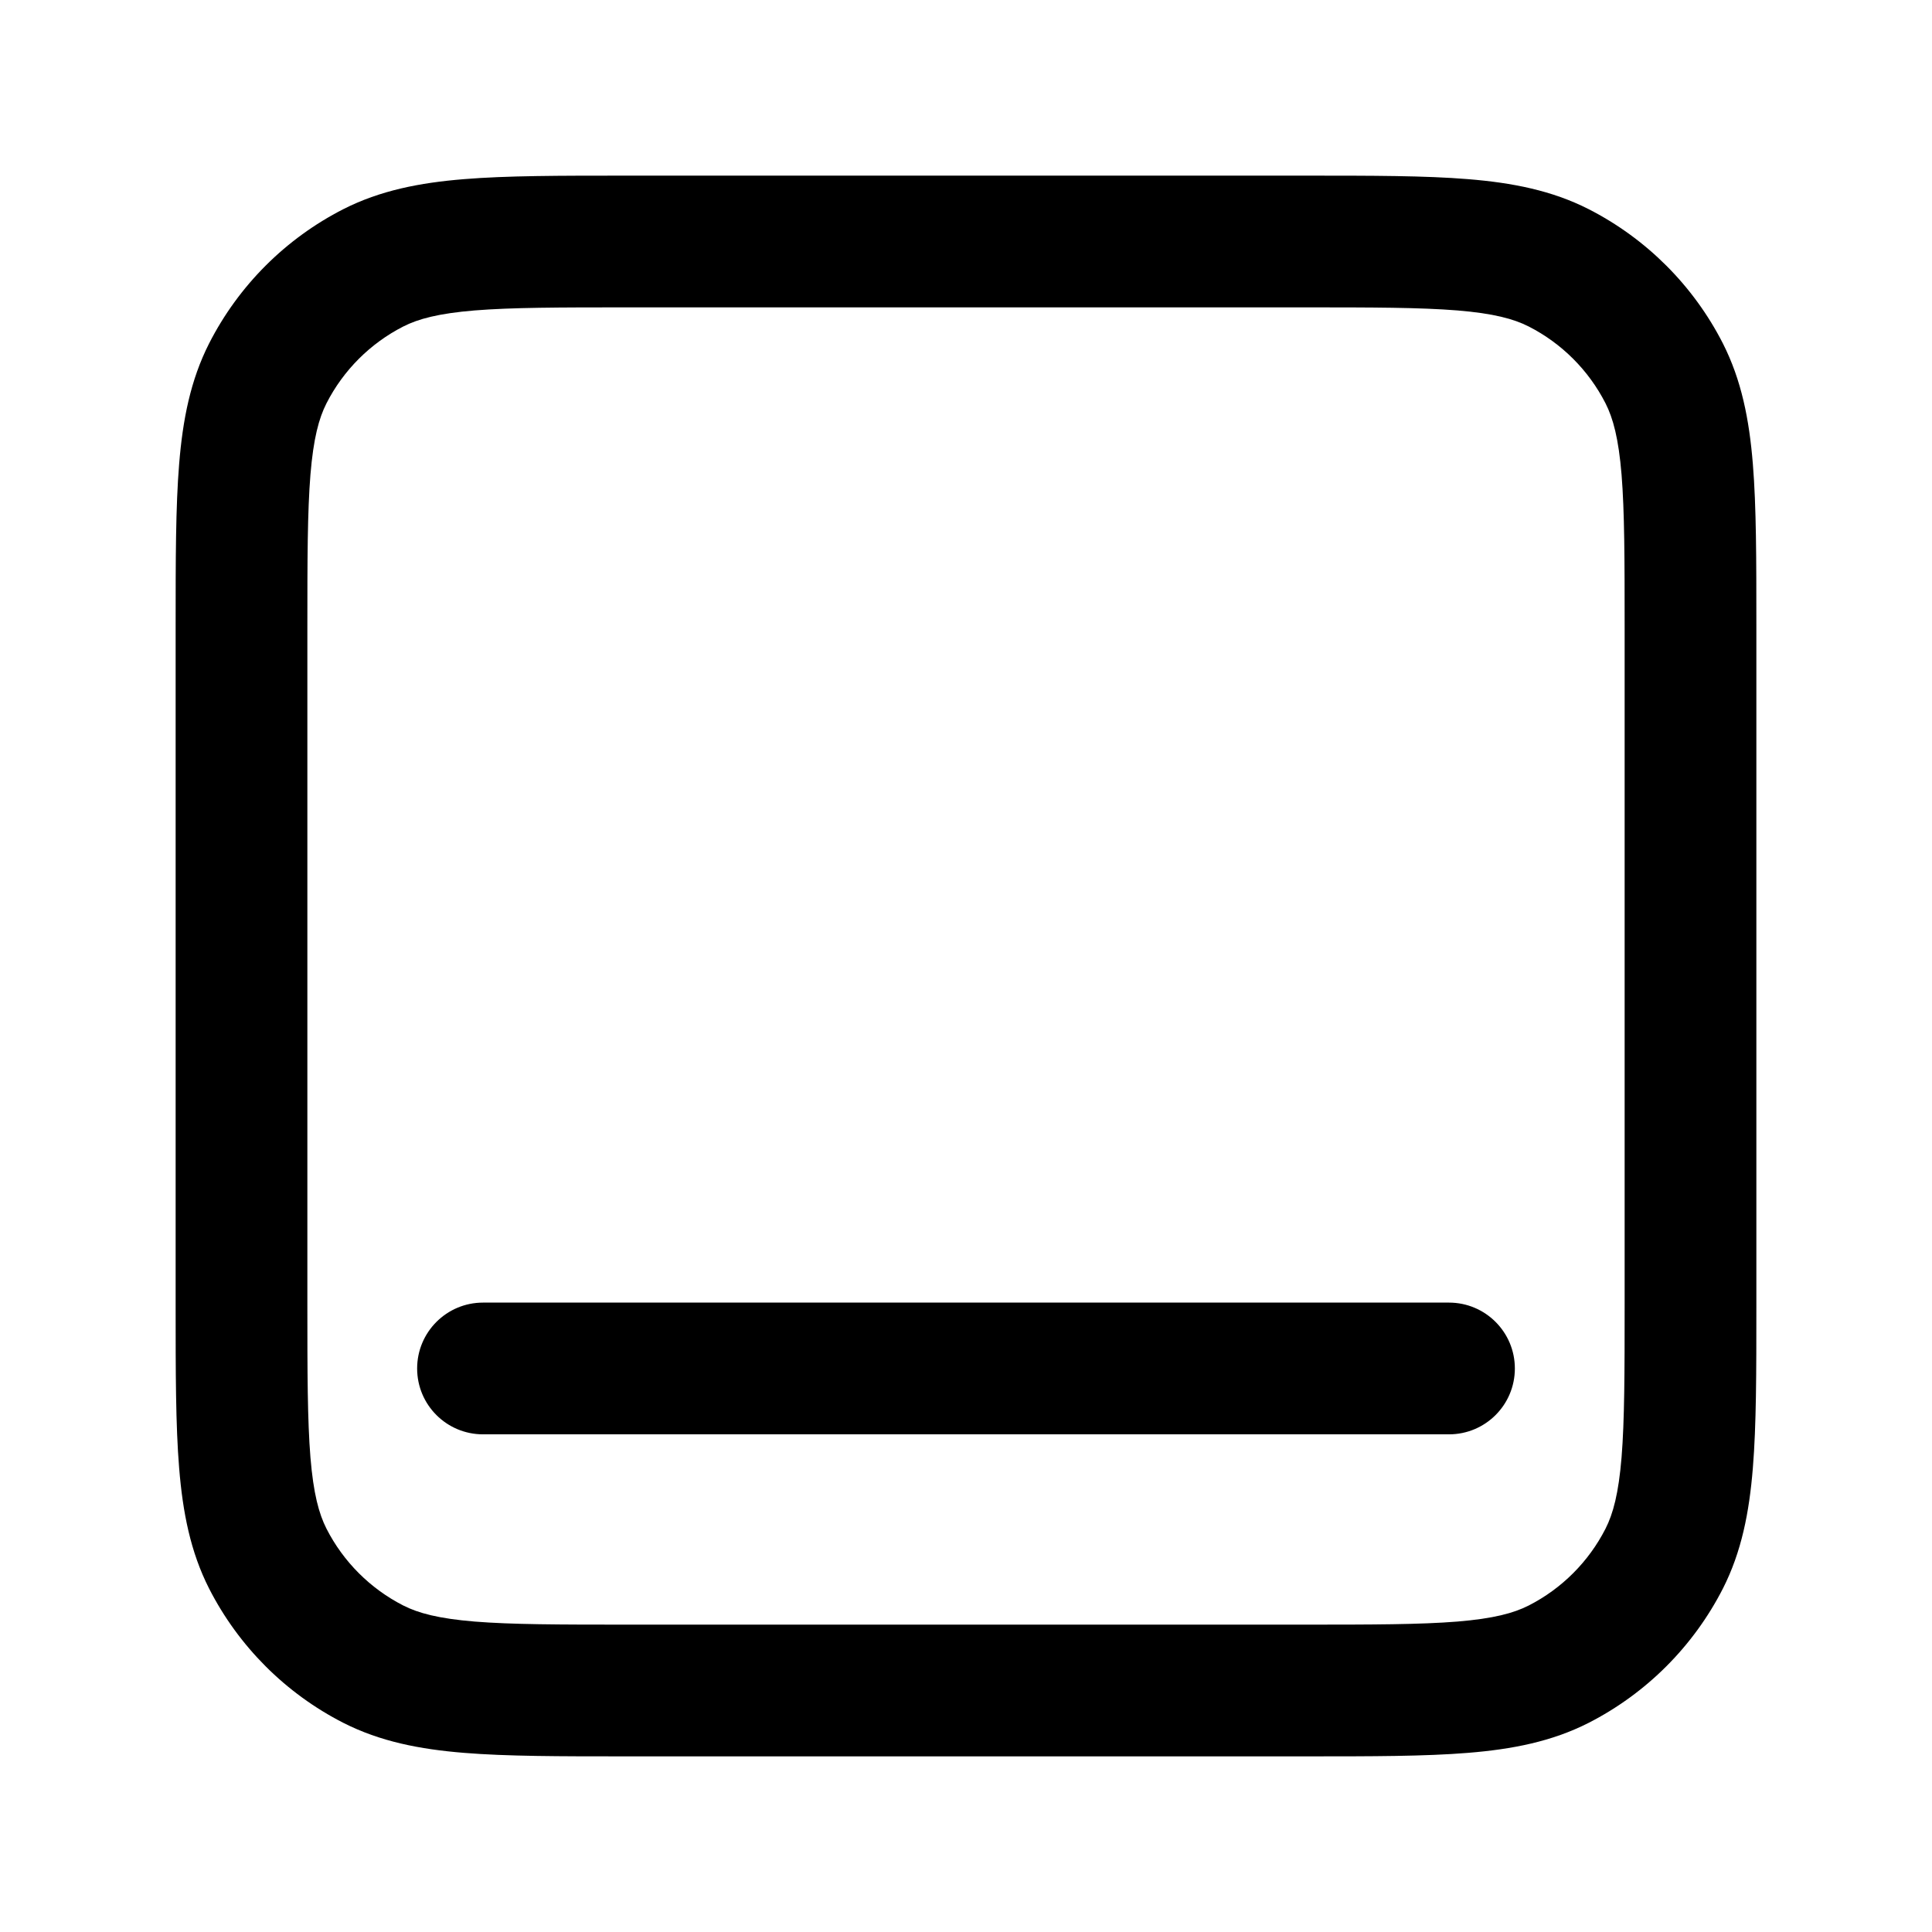
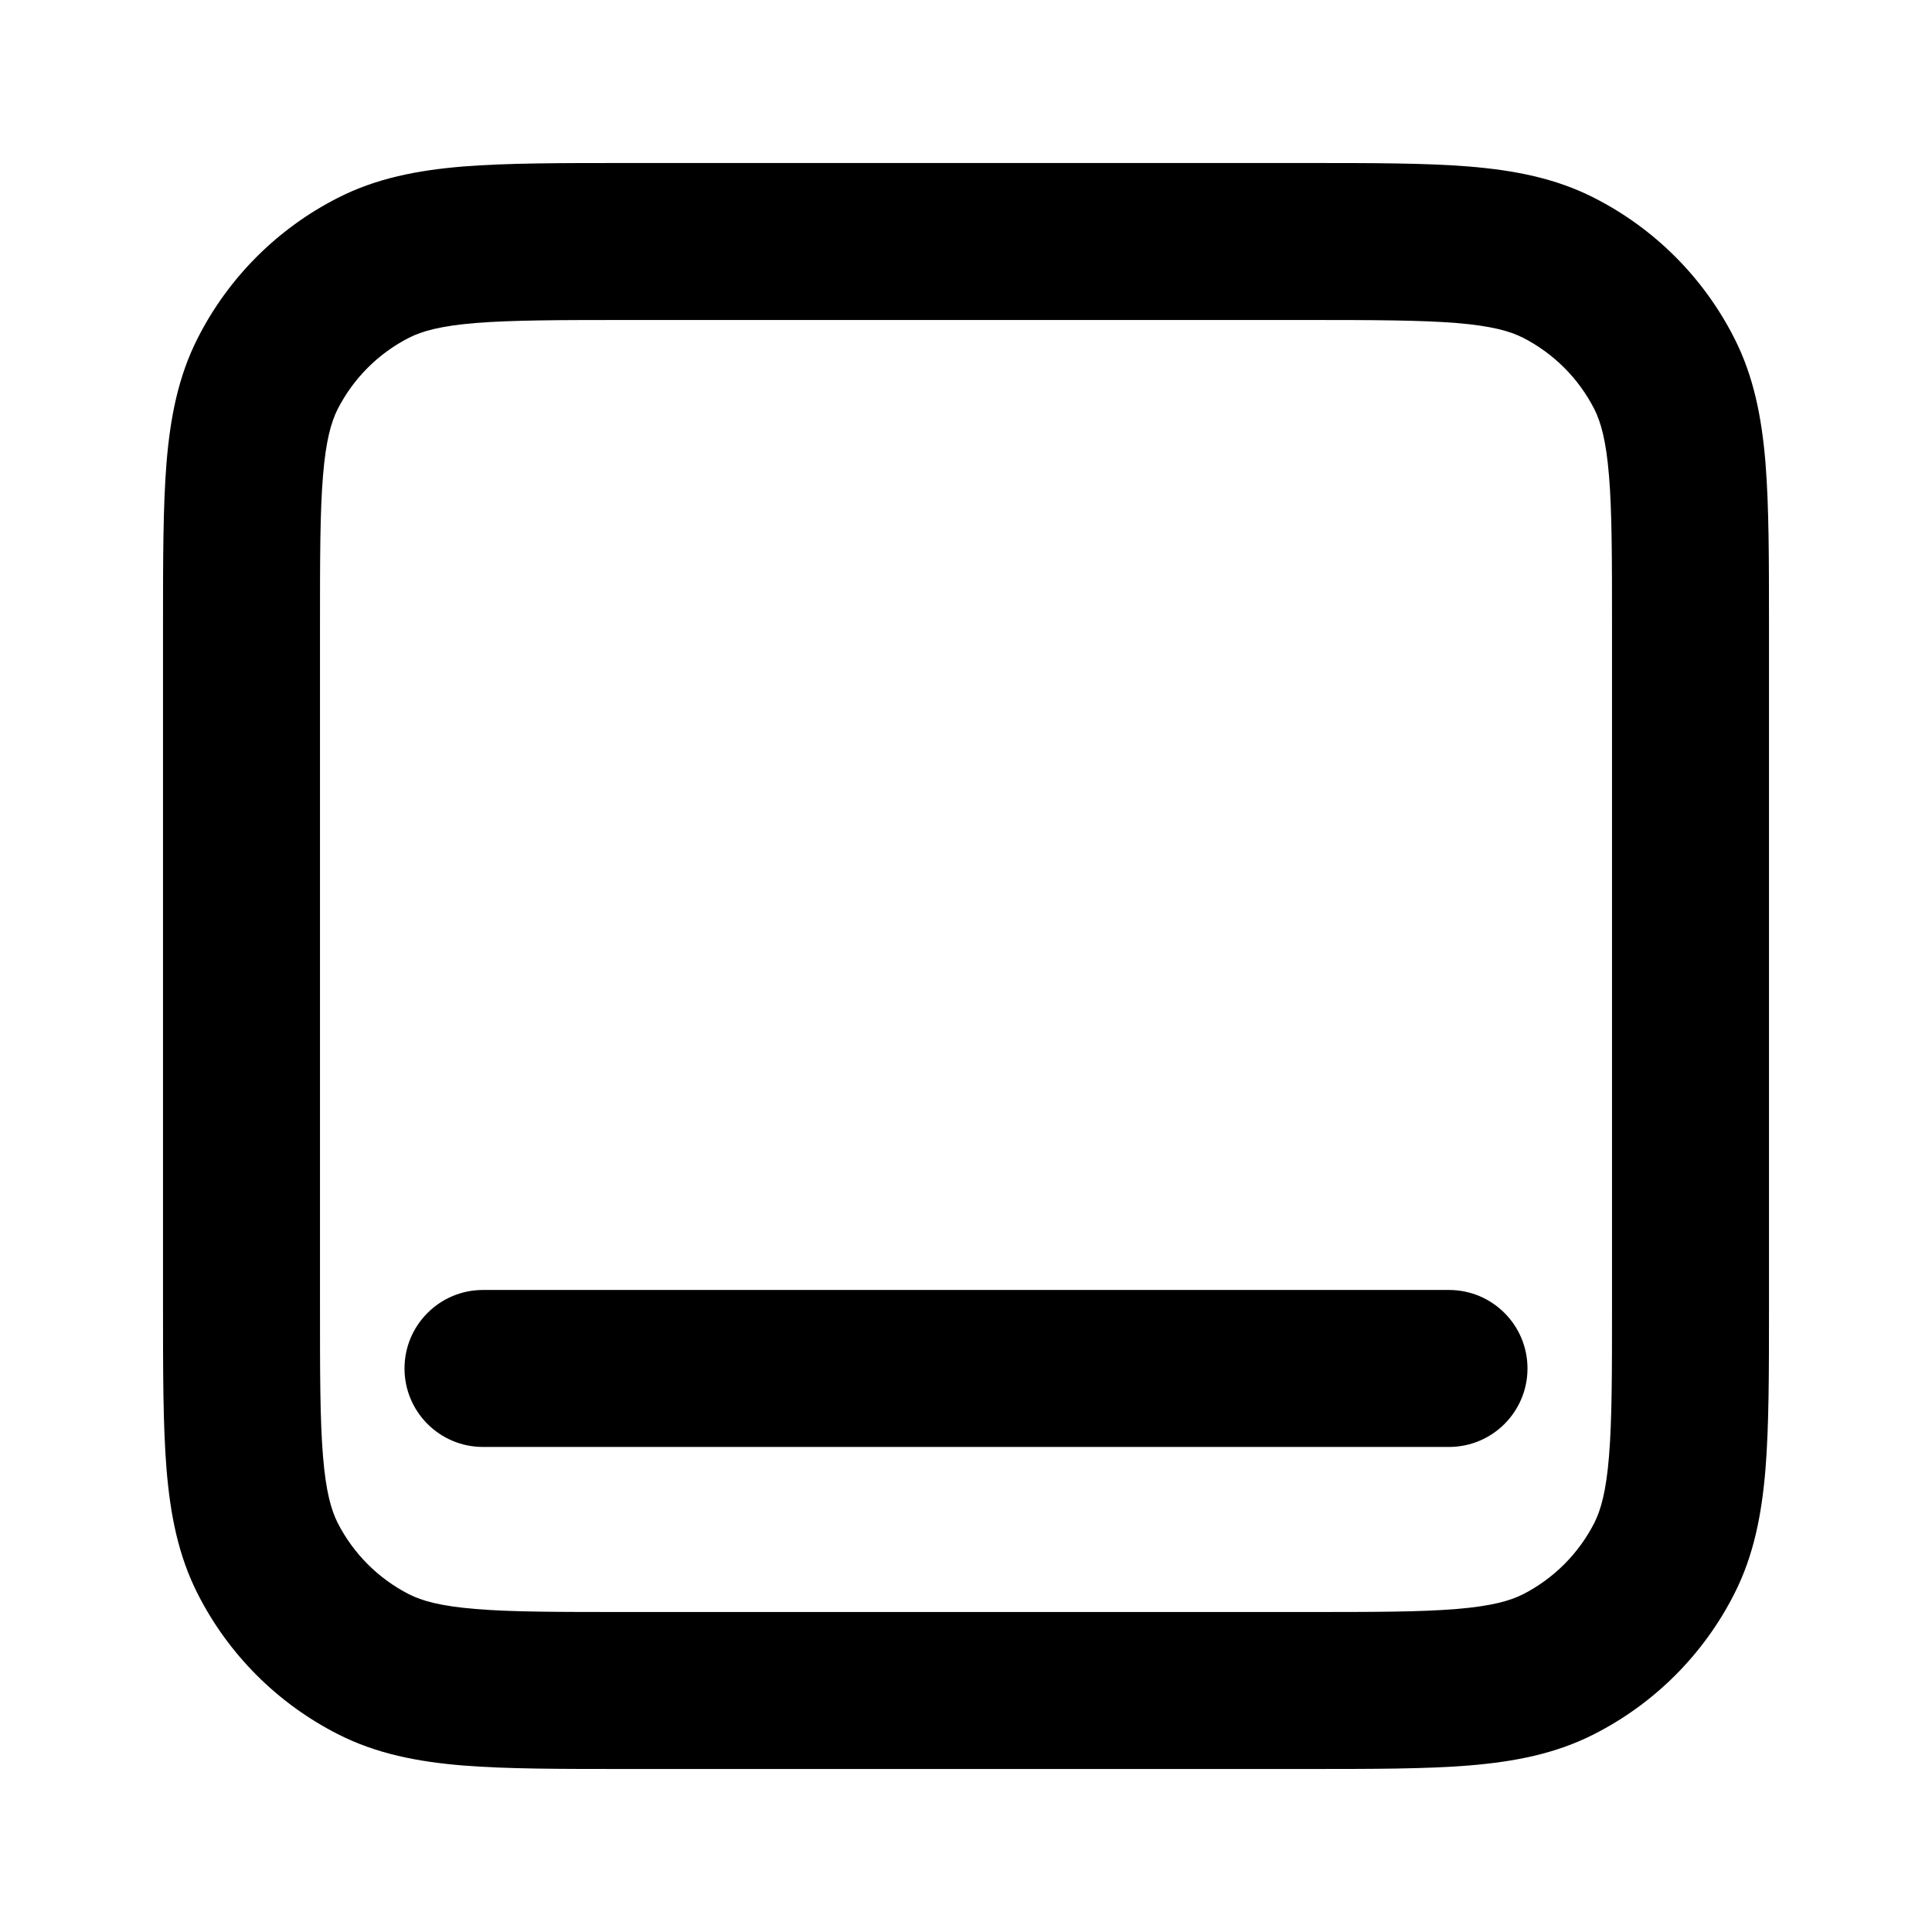
- <svg xmlns="http://www.w3.org/2000/svg" width="22" height="22" viewBox="0 0 22 22">
-   <path fill-rule="evenodd" clip-rule="evenodd" d="M7.118 2H14.882C15.625 2 16.228 2 16.717 2.04C17.222 2.081 17.672 2.169 18.089 2.381C18.747 2.717 19.283 3.252 19.619 3.911C19.831 4.329 19.919 4.778 19.96 5.283C20 5.772 20 6.375 20 7.118V14.882C20 15.625 20 16.228 19.96 16.717C19.919 17.222 19.831 17.672 19.619 18.089C19.283 18.747 18.747 19.283 18.089 19.619C17.672 19.831 17.222 19.919 16.717 19.96C16.228 20 15.625 20 14.882 20H7.118C6.375 20 5.772 20 5.283 19.96C4.778 19.919 4.329 19.831 3.911 19.619C3.252 19.283 2.717 18.747 2.381 18.089C2.169 17.672 2.081 17.222 2.04 16.717C2 16.228 2 15.625 2 14.882V7.118C2 6.375 2 5.772 2.04 5.283C2.081 4.778 2.169 4.329 2.381 3.911C2.717 3.252 3.252 2.717 3.911 2.381C4.329 2.169 4.778 2.081 5.283 2.04C5.772 2 6.375 2 7.118 2ZM5.405 3.535C4.993 3.569 4.763 3.631 4.592 3.718C4.216 3.91 3.91 4.216 3.718 4.592C3.631 4.763 3.569 4.993 3.535 5.405C3.501 5.826 3.5 6.368 3.5 7.15V14.85C3.5 15.632 3.501 16.174 3.535 16.595C3.569 17.007 3.631 17.237 3.718 17.408C3.91 17.784 4.216 18.09 4.592 18.282C4.763 18.369 4.993 18.431 5.405 18.465C5.826 18.499 6.368 18.5 7.15 18.5H14.85C15.632 18.5 16.174 18.499 16.595 18.465C17.007 18.431 17.237 18.369 17.408 18.282C17.784 18.09 18.09 17.784 18.282 17.408C18.369 17.237 18.431 17.007 18.465 16.595C18.499 16.174 18.5 15.632 18.5 14.85V7.15C18.5 6.368 18.499 5.826 18.465 5.405C18.431 4.993 18.369 4.763 18.282 4.592C18.09 4.216 17.784 3.91 17.408 3.718C17.237 3.631 17.007 3.569 16.595 3.535C16.174 3.501 15.632 3.5 14.85 3.5H7.15C6.368 3.5 5.826 3.501 5.405 3.535Z" />
-   <path fill-rule="evenodd" clip-rule="evenodd" d="M4.75 15.583C4.75 15.169 5.086 14.833 5.5 14.833H16.5C16.914 14.833 17.25 15.169 17.25 15.583C17.25 15.998 16.914 16.333 16.5 16.333H5.5C5.086 16.333 4.75 15.998 4.75 15.583Z" />
+ <svg xmlns="http://www.w3.org/2000/svg" width="16" height="16" viewBox="0 0 16 16">
+   <path fill-rule="evenodd" clip-rule="evenodd" d="M5.173 1.35H10.827C11.364 1.35 11.806 1.35 12.166 1.379C12.54 1.41 12.882 1.475 13.203 1.639C13.702 1.893 14.107 2.298 14.361 2.797C14.525 3.118 14.59 3.46 14.621 3.833C14.65 4.194 14.65 4.636 14.65 5.173V10.827C14.65 11.364 14.65 11.806 14.621 12.166C14.59 12.54 14.525 12.882 14.361 13.203C14.107 13.702 13.702 14.107 13.203 14.361C12.882 14.525 12.54 14.59 12.166 14.621C11.806 14.65 11.364 14.65 10.827 14.65H5.173C4.636 14.65 4.194 14.65 3.833 14.621C3.46 14.59 3.118 14.525 2.797 14.361C2.298 14.107 1.893 13.702 1.639 13.203C1.475 12.882 1.41 12.54 1.379 12.166C1.35 11.806 1.35 11.364 1.35 10.827V5.173C1.35 4.636 1.35 4.194 1.379 3.833C1.41 3.46 1.475 3.118 1.639 2.797C1.893 2.298 2.298 1.893 2.797 1.639C3.118 1.475 3.46 1.41 3.833 1.379C4.194 1.35 4.636 1.35 5.173 1.35ZM3.939 2.675C3.646 2.699 3.494 2.743 3.387 2.797C3.133 2.927 2.927 3.133 2.797 3.387C2.743 3.494 2.699 3.646 2.675 3.939C2.65 4.24 2.65 4.629 2.65 5.2V10.8C2.65 11.371 2.65 11.76 2.675 12.061C2.699 12.354 2.743 12.506 2.797 12.613C2.927 12.867 3.133 13.073 3.387 13.203C3.494 13.257 3.646 13.301 3.939 13.325C4.24 13.35 4.629 13.35 5.2 13.35H10.8C11.371 13.35 11.76 13.35 12.061 13.325C12.354 13.301 12.506 13.257 12.613 13.203C12.867 13.073 13.073 12.867 13.203 12.613C13.257 12.506 13.301 12.354 13.325 12.061C13.35 11.76 13.35 11.371 13.35 10.8V5.2C13.35 4.629 13.35 4.24 13.325 3.939C13.301 3.646 13.257 3.494 13.203 3.387C13.073 3.133 12.867 2.927 12.613 2.797C12.506 2.743 12.354 2.699 12.061 2.675C11.76 2.651 11.371 2.65 10.8 2.65H5.2C4.629 2.65 4.24 2.651 3.939 2.675ZM3.35 11.333C3.35 10.974 3.641 10.683 4 10.683L12 10.683C12.359 10.683 12.65 10.974 12.65 11.333C12.65 11.692 12.359 11.983 12 11.983L4 11.983C3.641 11.983 3.35 11.692 3.35 11.333Z" />
</svg>
